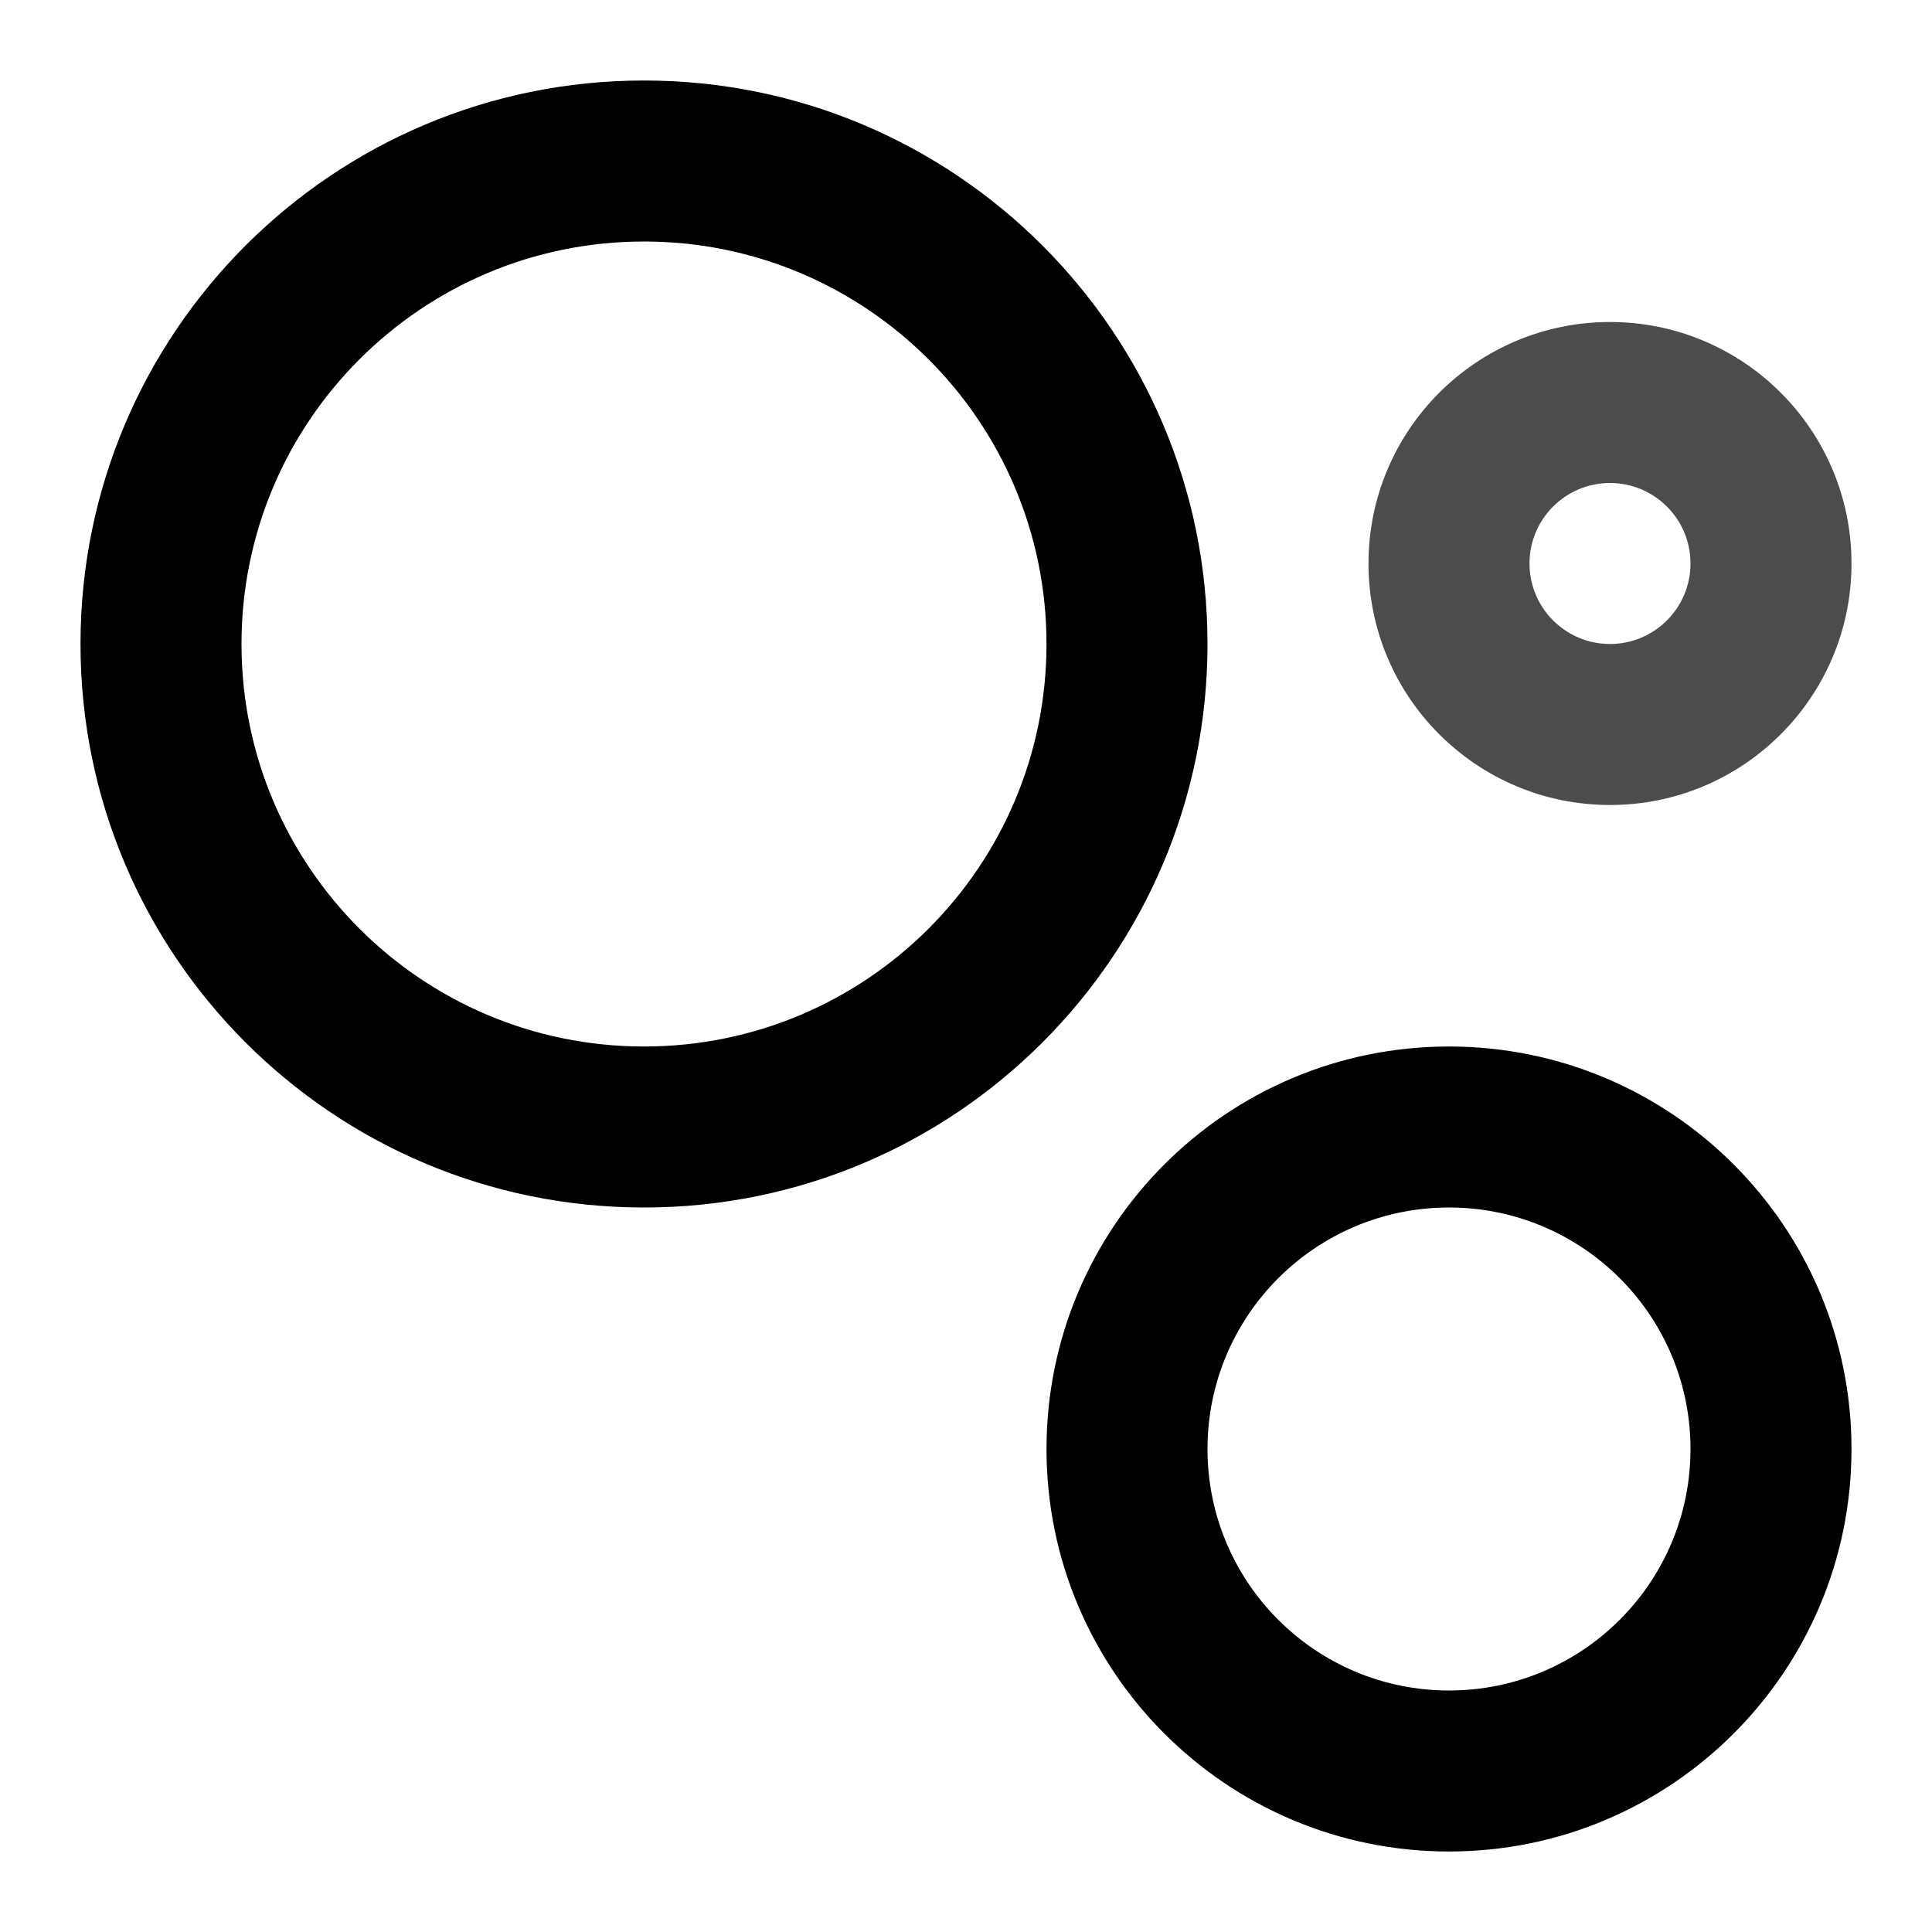
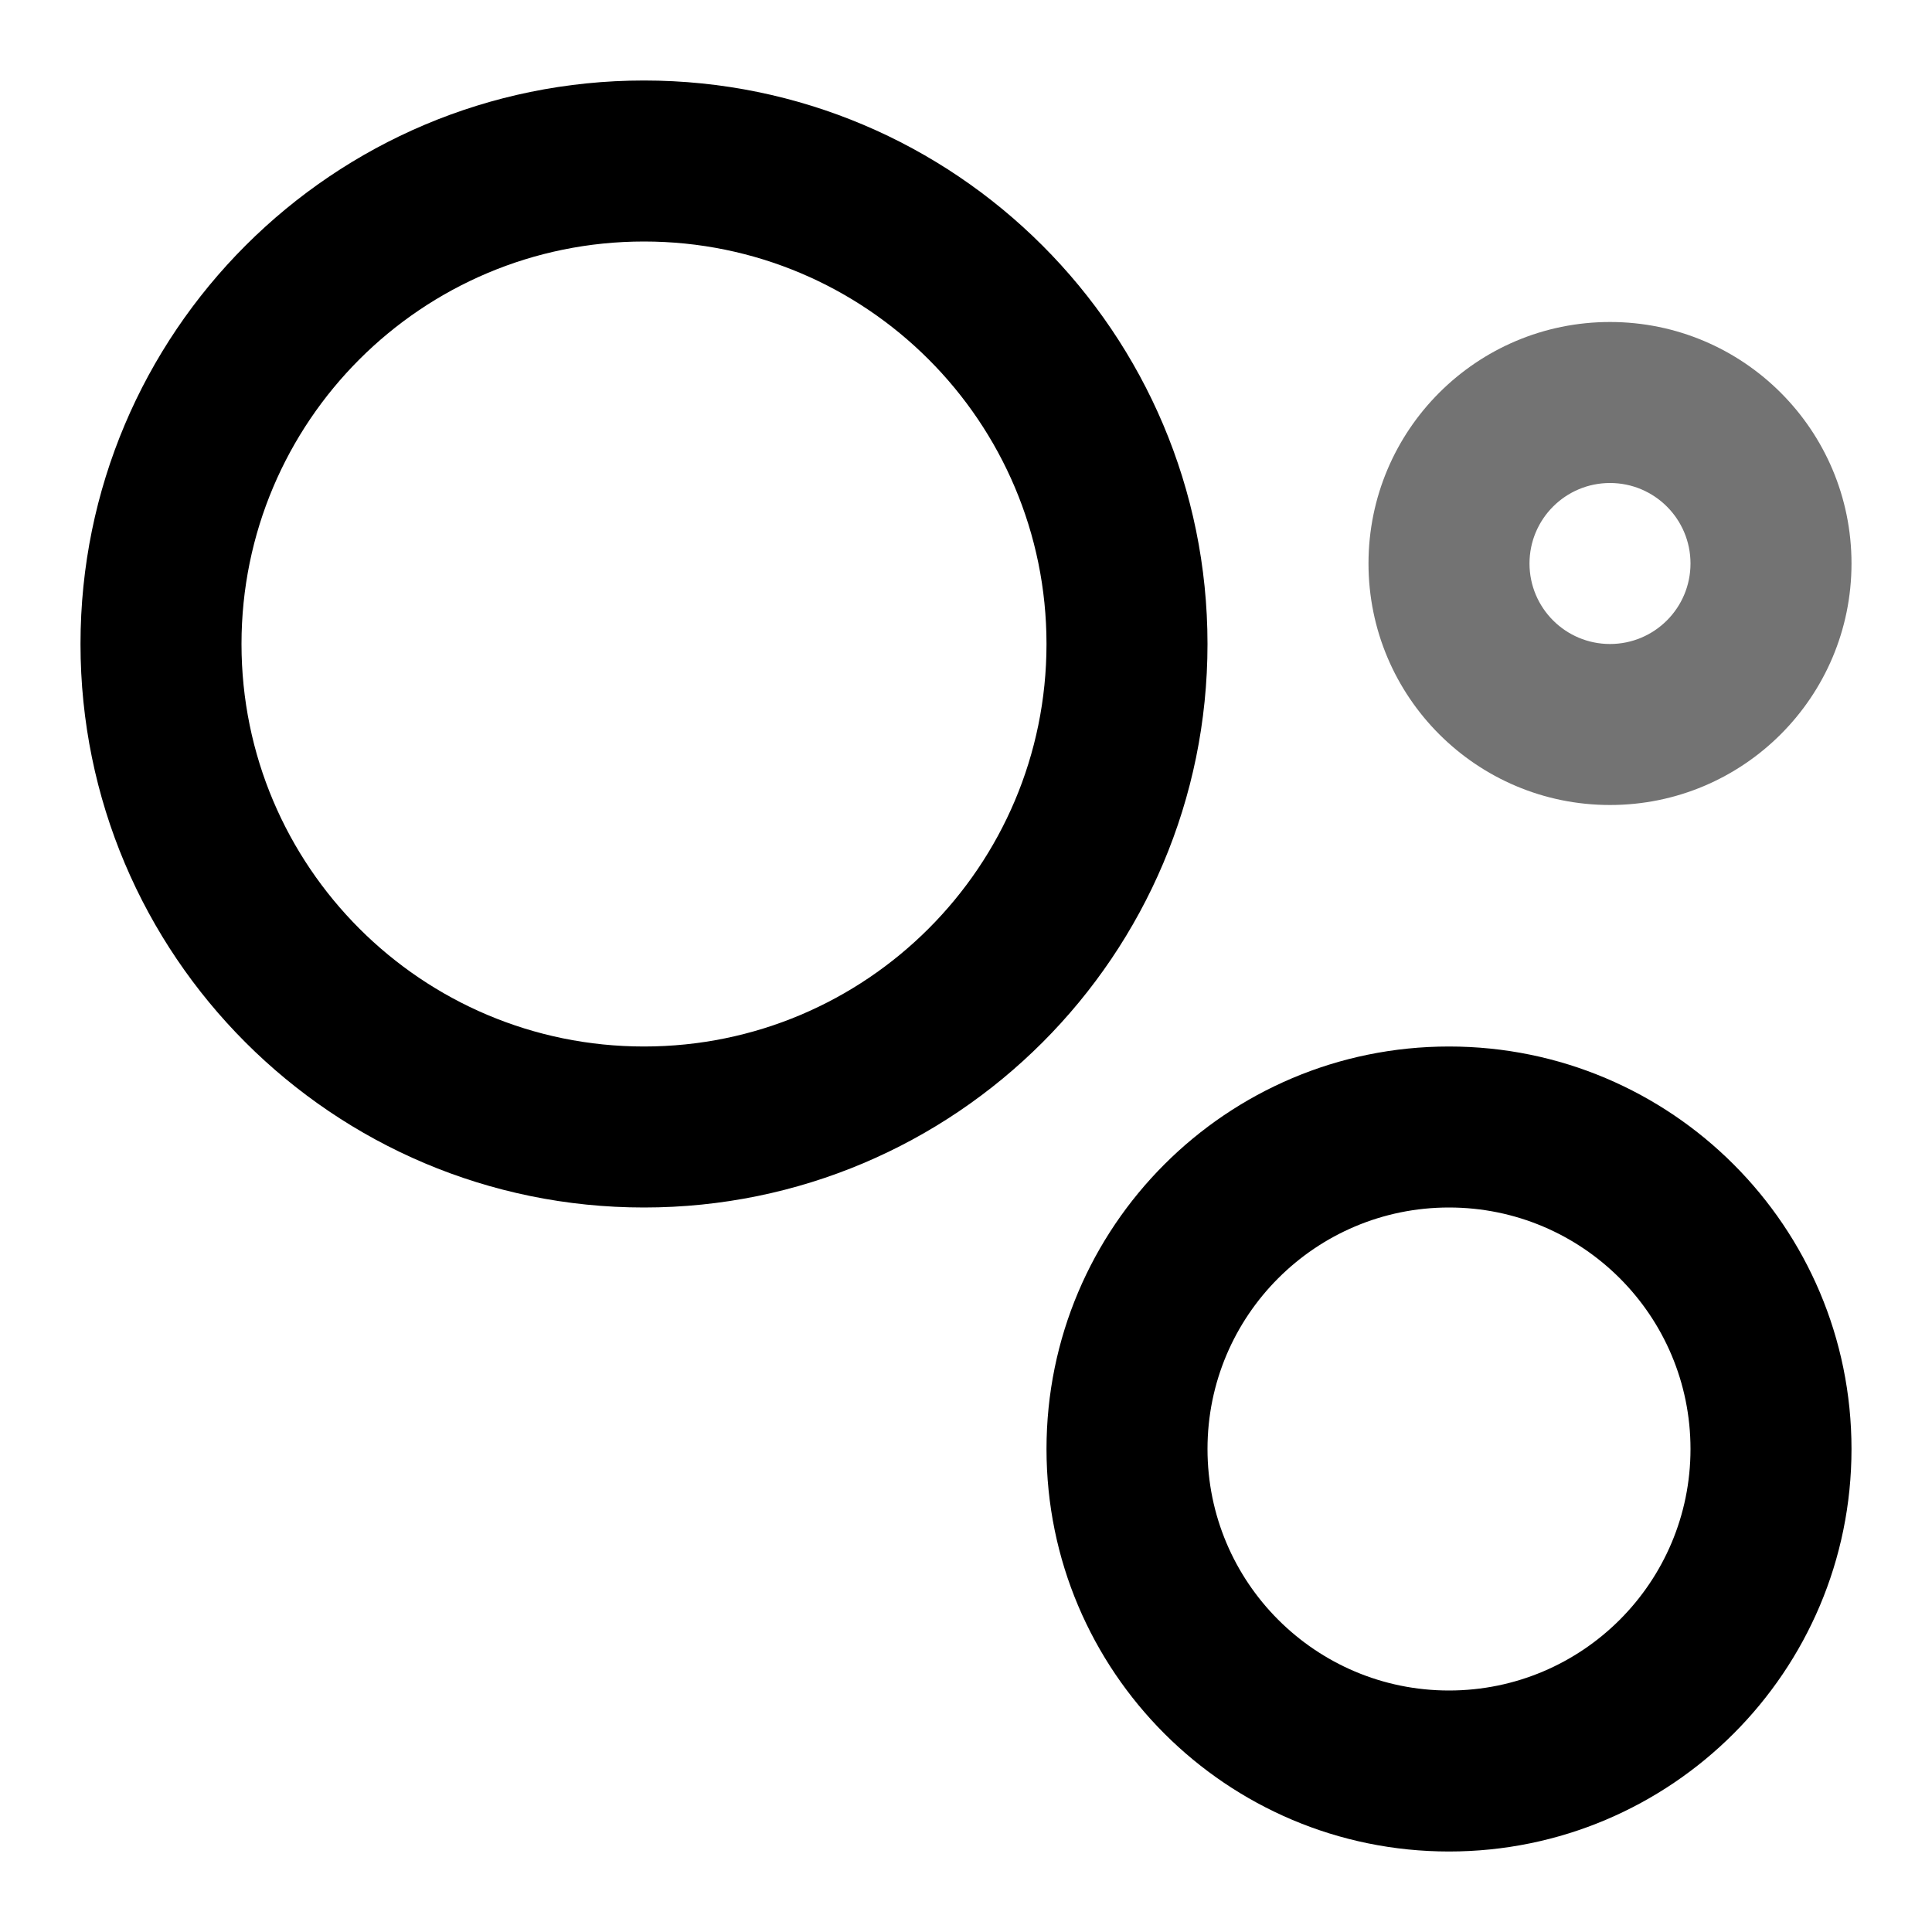
<svg xmlns="http://www.w3.org/2000/svg" width="24" height="24" viewBox="0 0 24 24">
  <path fill-rule="evenodd" clip-rule="evenodd" d="M8 3a5 5 0 1 0 0 10A5 5 0 0 0 8 3ZM1 8a7 7 0 1 1 14 0A7 7 0 0 1 1 8Zm17 7a3 3 0 1 0 0 6 3 3 0 0 0 0-6Zm-5 3a5 5 0 1 1 10 0 5 5 0 0 1-10 0Z" />
-   <path opacity=".7" fill-rule="evenodd" clip-rule="evenodd" d="M20 6a1 1 0 1 0 0 2 1 1 0 0 0 0-2Zm-3 1a3 3 0 1 1 6 0 3 3 0 0 1-6 0Z" />
+   <path opacity=".55" fill-rule="evenodd" clip-rule="evenodd" d="M20 6a1 1 0 1 0 0 2 1 1 0 0 0 0-2Zm-3 1a3 3 0 1 1 6 0 3 3 0 0 1-6 0Z" />
</svg>
